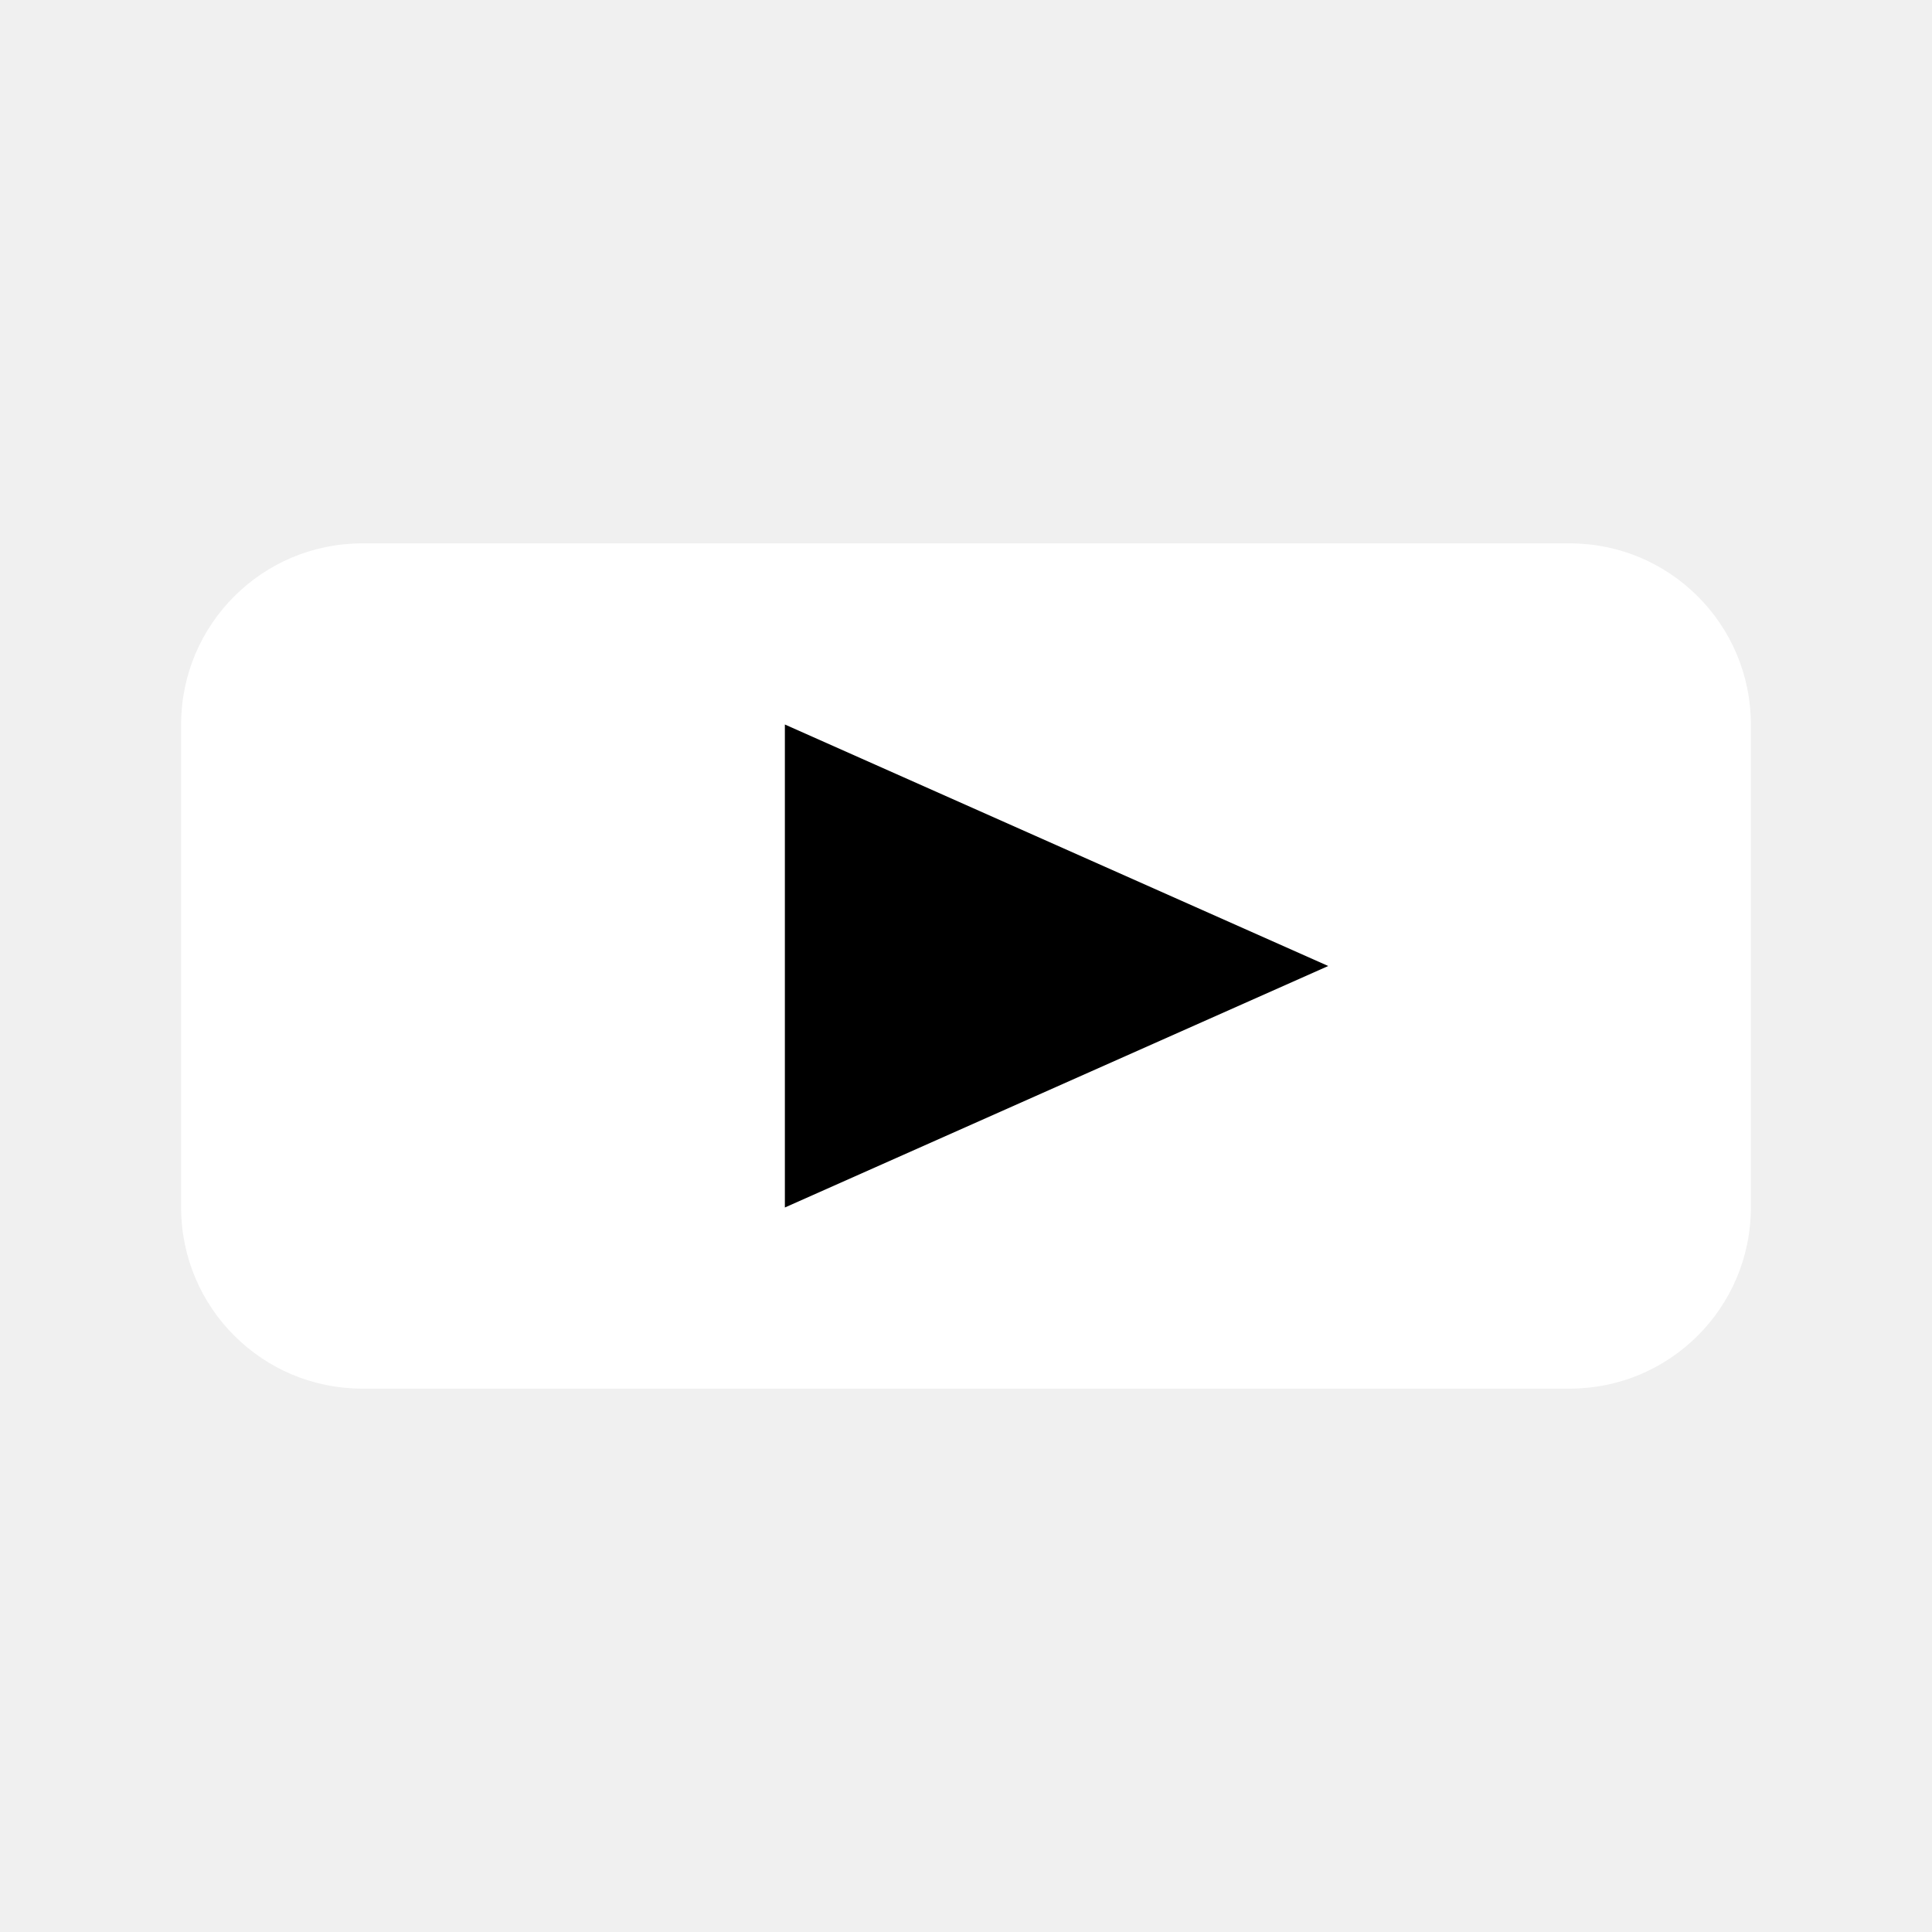
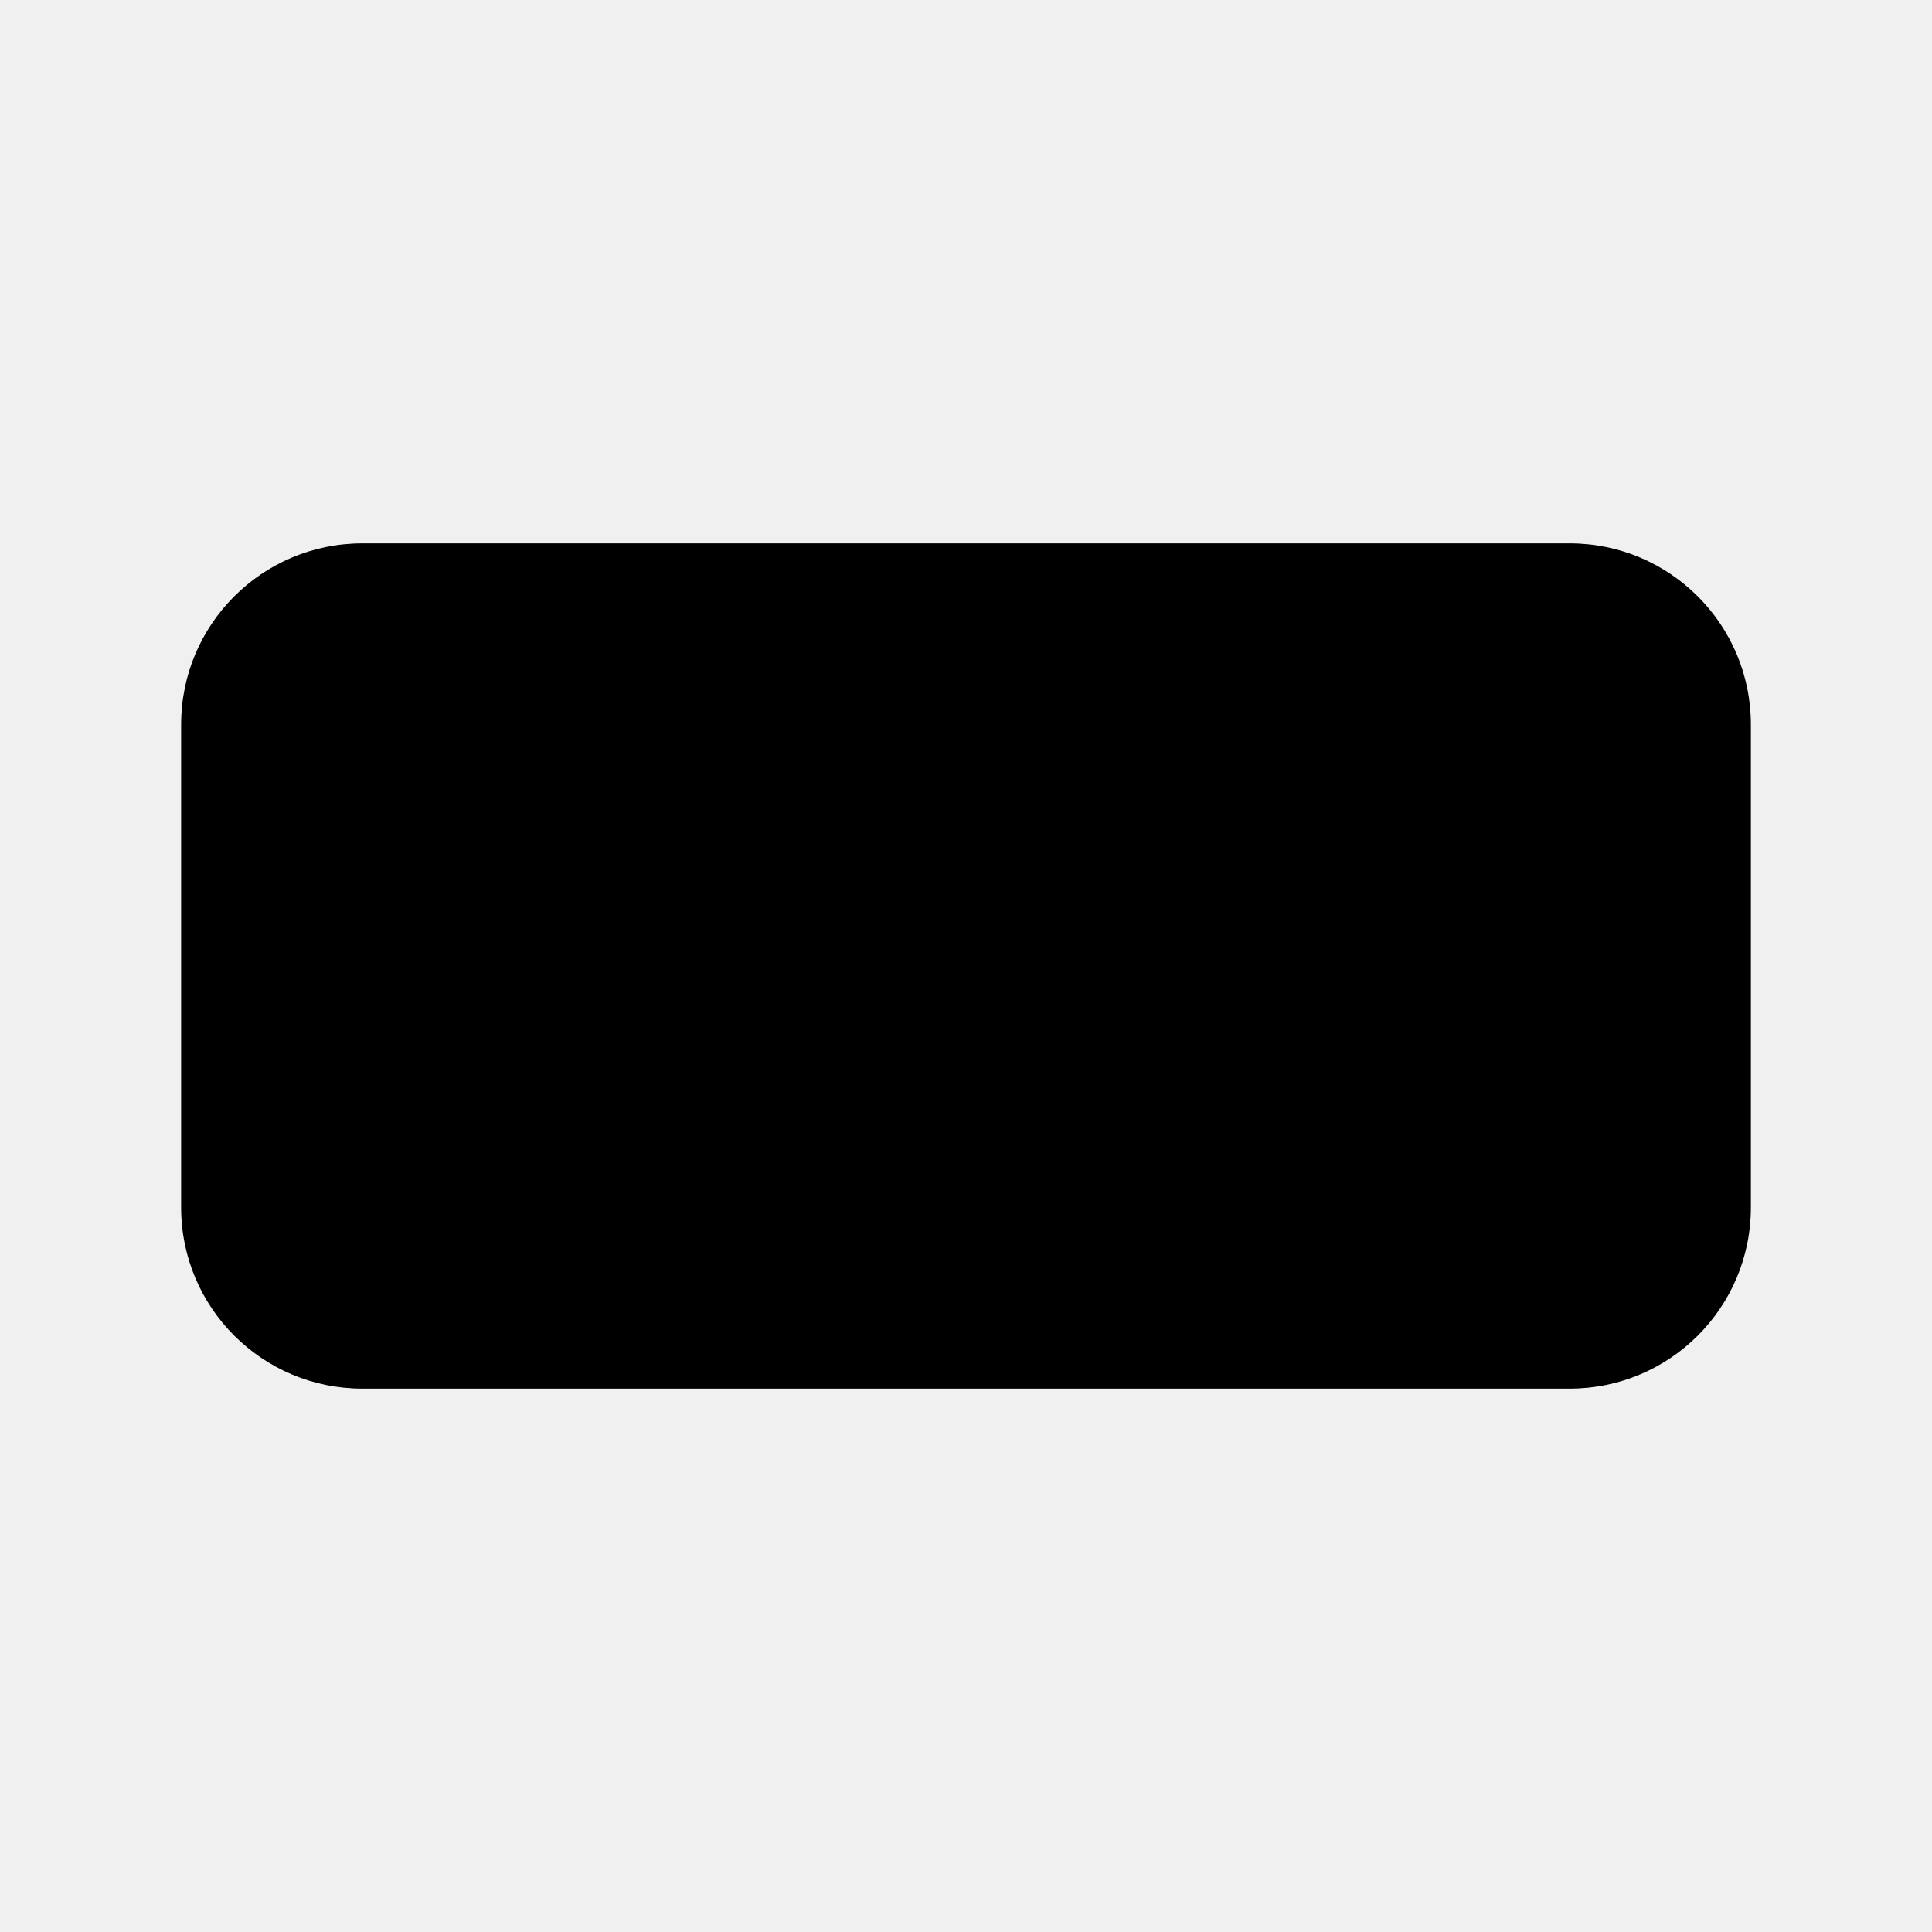
<svg xmlns="http://www.w3.org/2000/svg" viewBox="0 0 64 64">
-   <rect x="6" y="18" width="52" height="28" rx="6" ry="6" fill="#FFFFFF" />
-   <polygon points="26,24 44,32 26,40" fill="#000000" />
+   <rect x="6" y="18" width="52" height="28" rx="6" ry="6" fill="currentColor" />
+   <polygon points="26,24 44,32 26,40" fill="currentColor" />
</svg>
